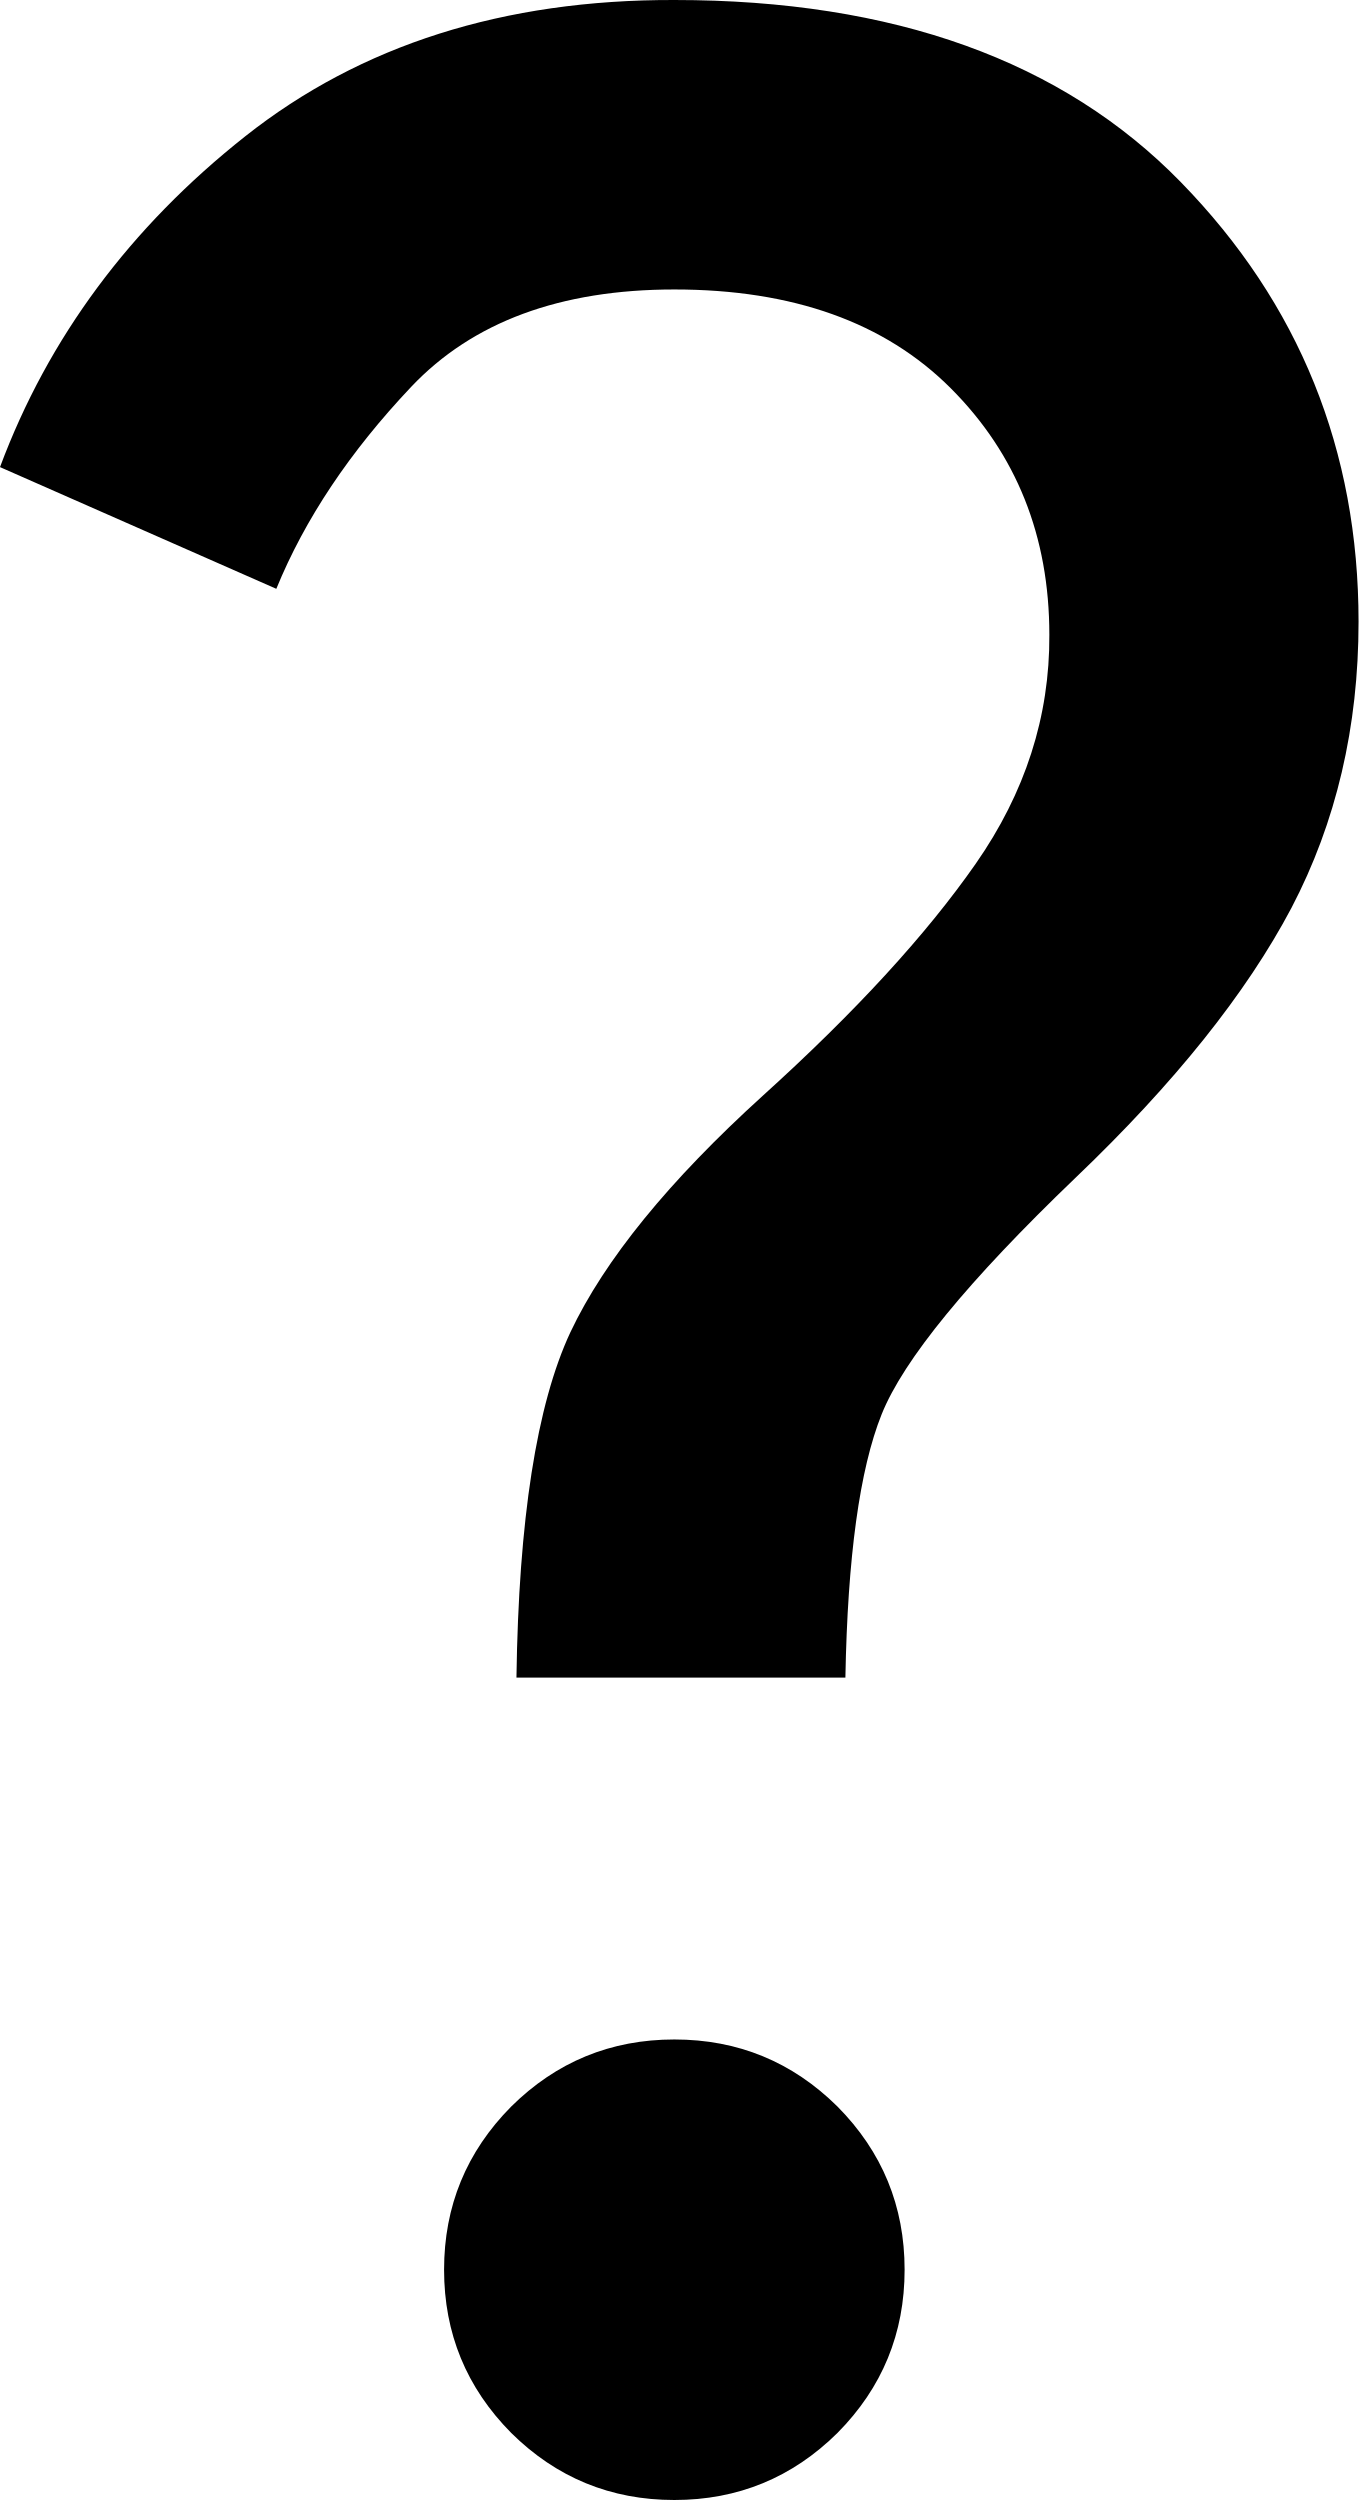
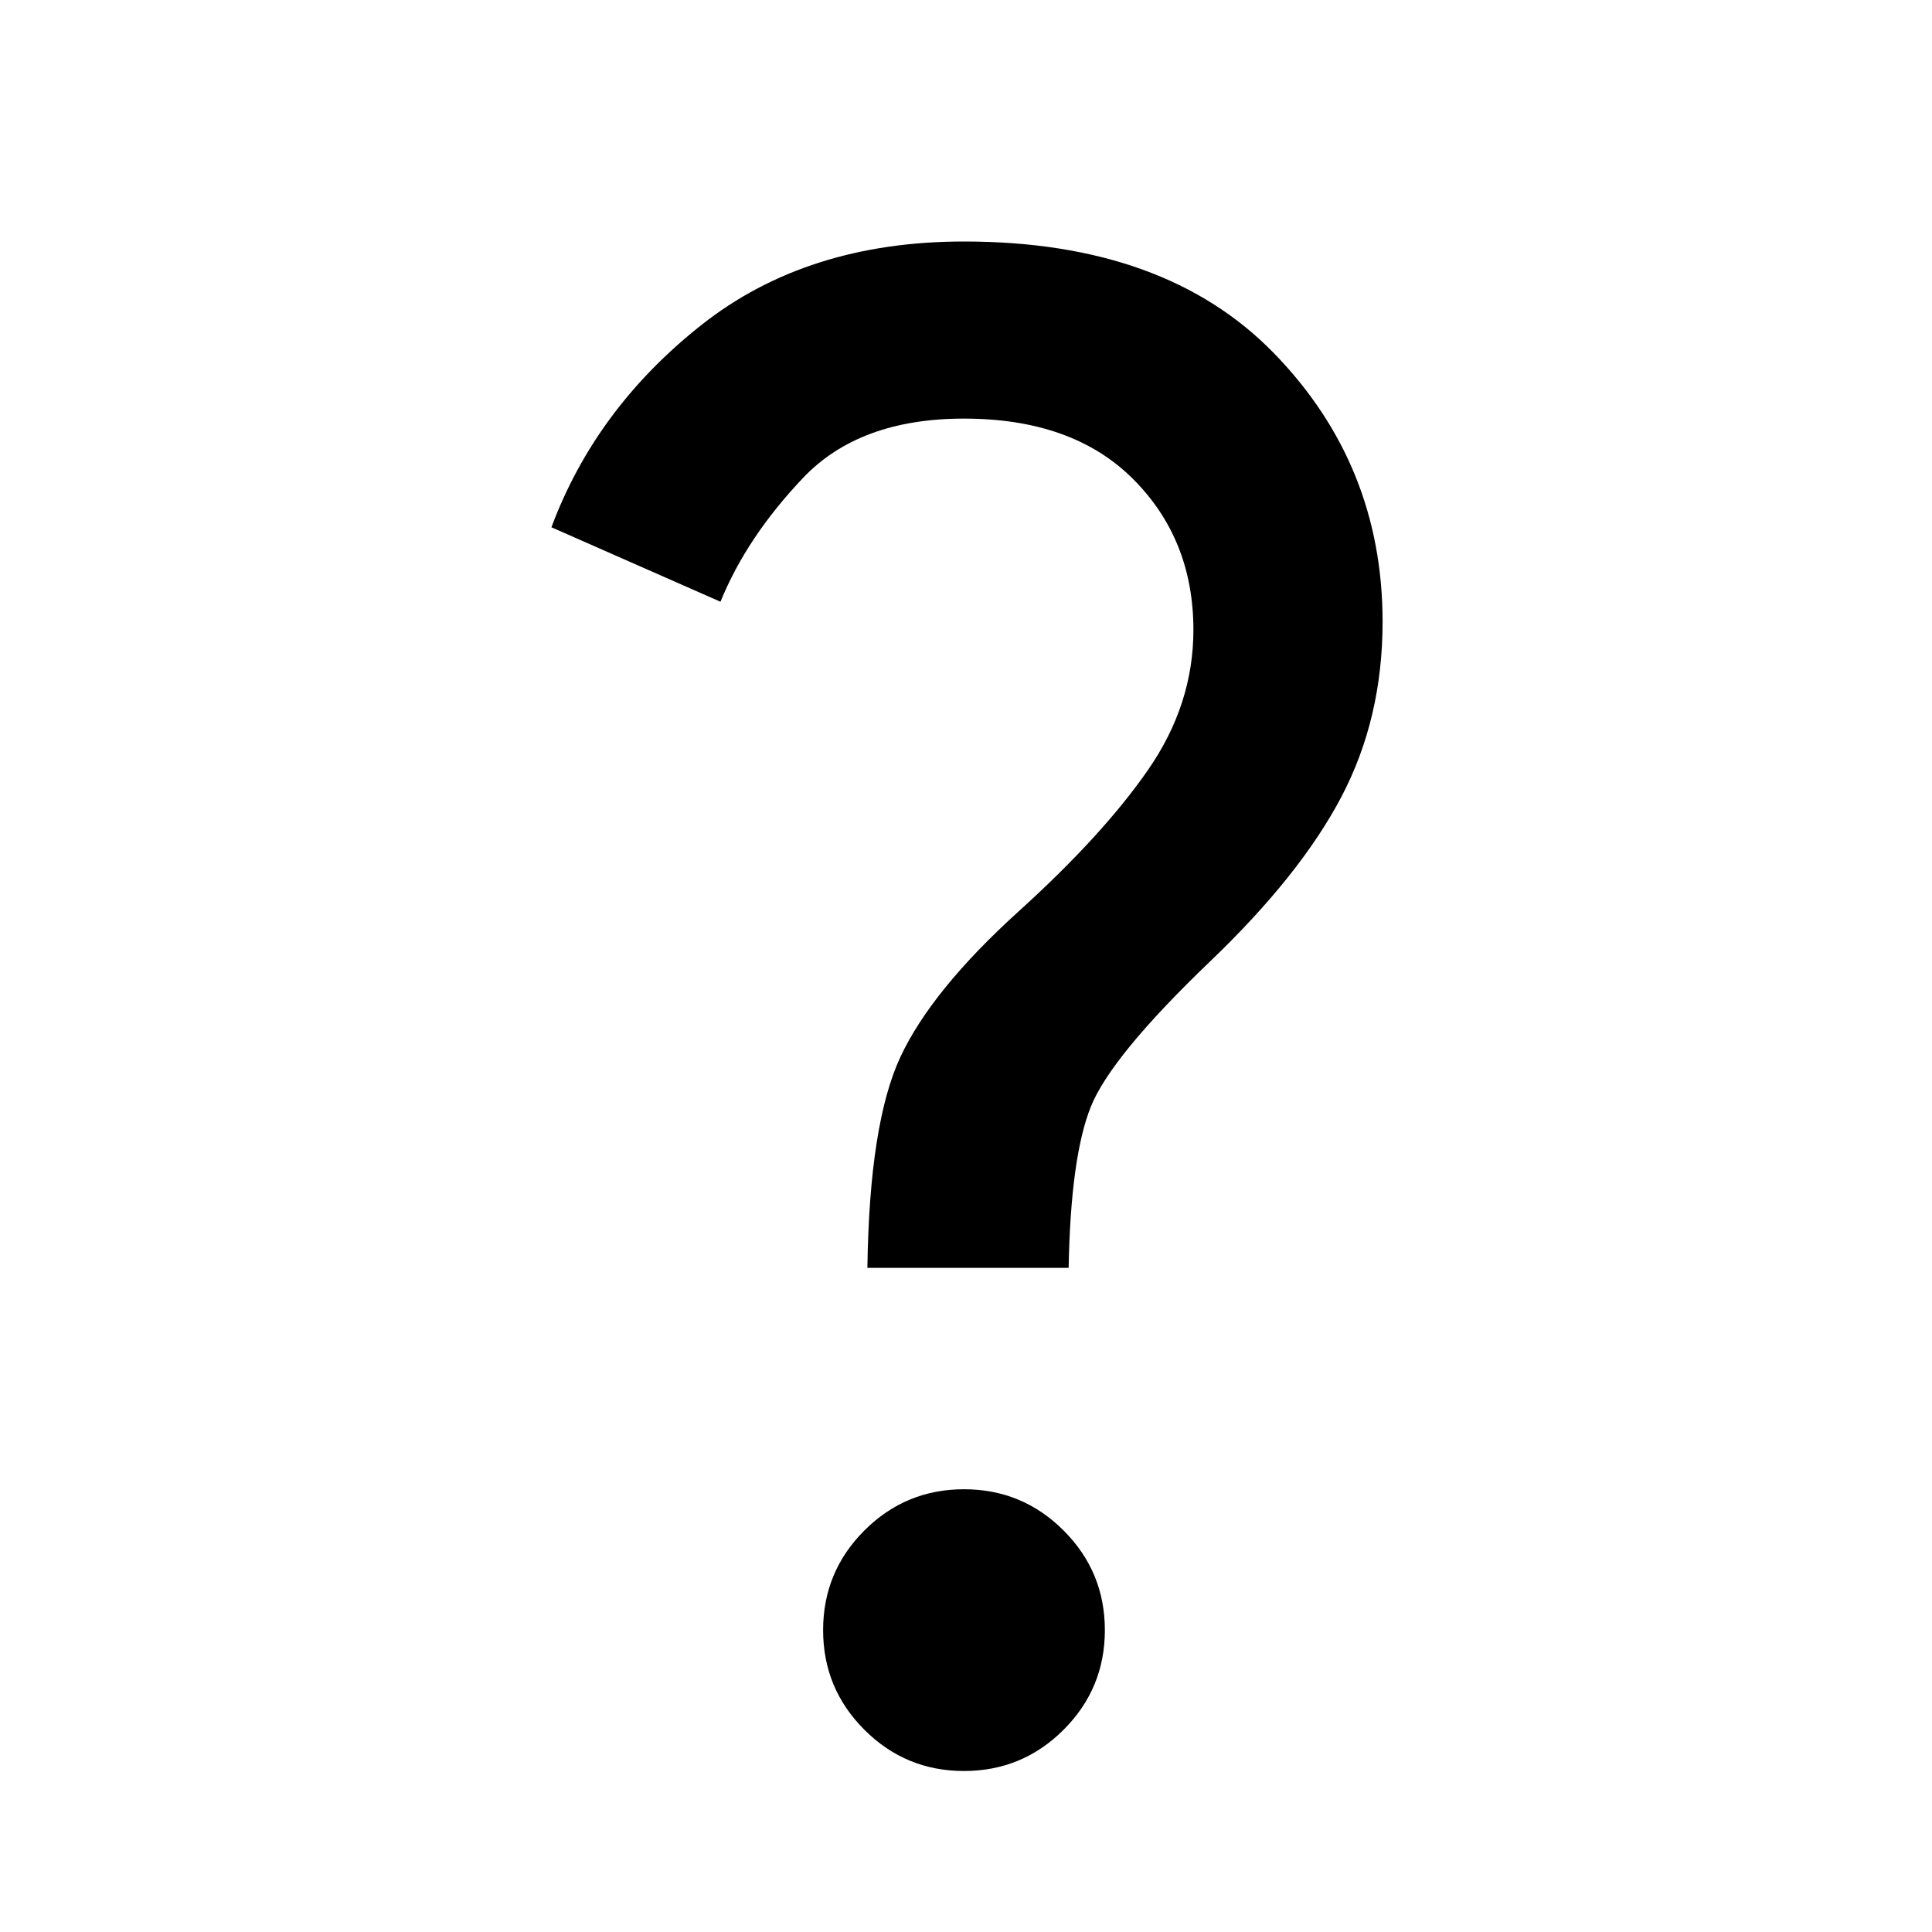
- <svg xmlns="http://www.w3.org/2000/svg" viewBox="13.7 6 20.65 38">
-   <path d="M21.55 31.5q.05-3.6.82-5.25.78-1.65 2.93-3.6 2.1-1.9 3.23-3.52t1.12-3.48q0-2.25-1.5-3.75t-4.2-1.5q-2.6 0-4 1.48t-2.05 3.07l-4.2-1.85q1.1-2.95 3.73-5.03T23.95 6q5 0 7.7 2.77t2.7 6.68q0 2.4-1.02 4.35-1.03 1.95-3.28 4.1-2.45 2.35-2.95 3.6t-.55 4Zm2.4 12.5q-1.45 0-2.48-1.02-1.02-1.03-1.02-2.48t1.02-2.48Q22.5 37 23.95 37t2.48 1.02q1.02 1.03 1.02 2.48t-1.02 2.48Q25.4 44 23.95 44Z" />
+ <svg xmlns="http://www.w3.org/2000/svg" height="48" width="48">
+   <path d="M21.55 31.5q.05-3.6.825-5.25.775-1.65 2.925-3.6 2.1-1.9 3.225-3.525t1.125-3.475q0-2.25-1.5-3.75t-4.2-1.5q-2.6 0-4 1.475T17.9 14.95l-4.2-1.85q1.1-2.95 3.725-5.025T23.95 6q5 0 7.7 2.775t2.7 6.675q0 2.4-1.025 4.35-1.025 1.95-3.275 4.1-2.45 2.35-2.95 3.6t-.55 4Zm2.4 12.5q-1.45 0-2.475-1.025Q20.45 41.95 20.45 40.5q0-1.45 1.025-2.475Q22.5 37 23.95 37q1.45 0 2.475 1.025Q27.45 39.05 27.45 40.5q0 1.45-1.025 2.475Q25.4 44 23.95 44Z" />
</svg>
